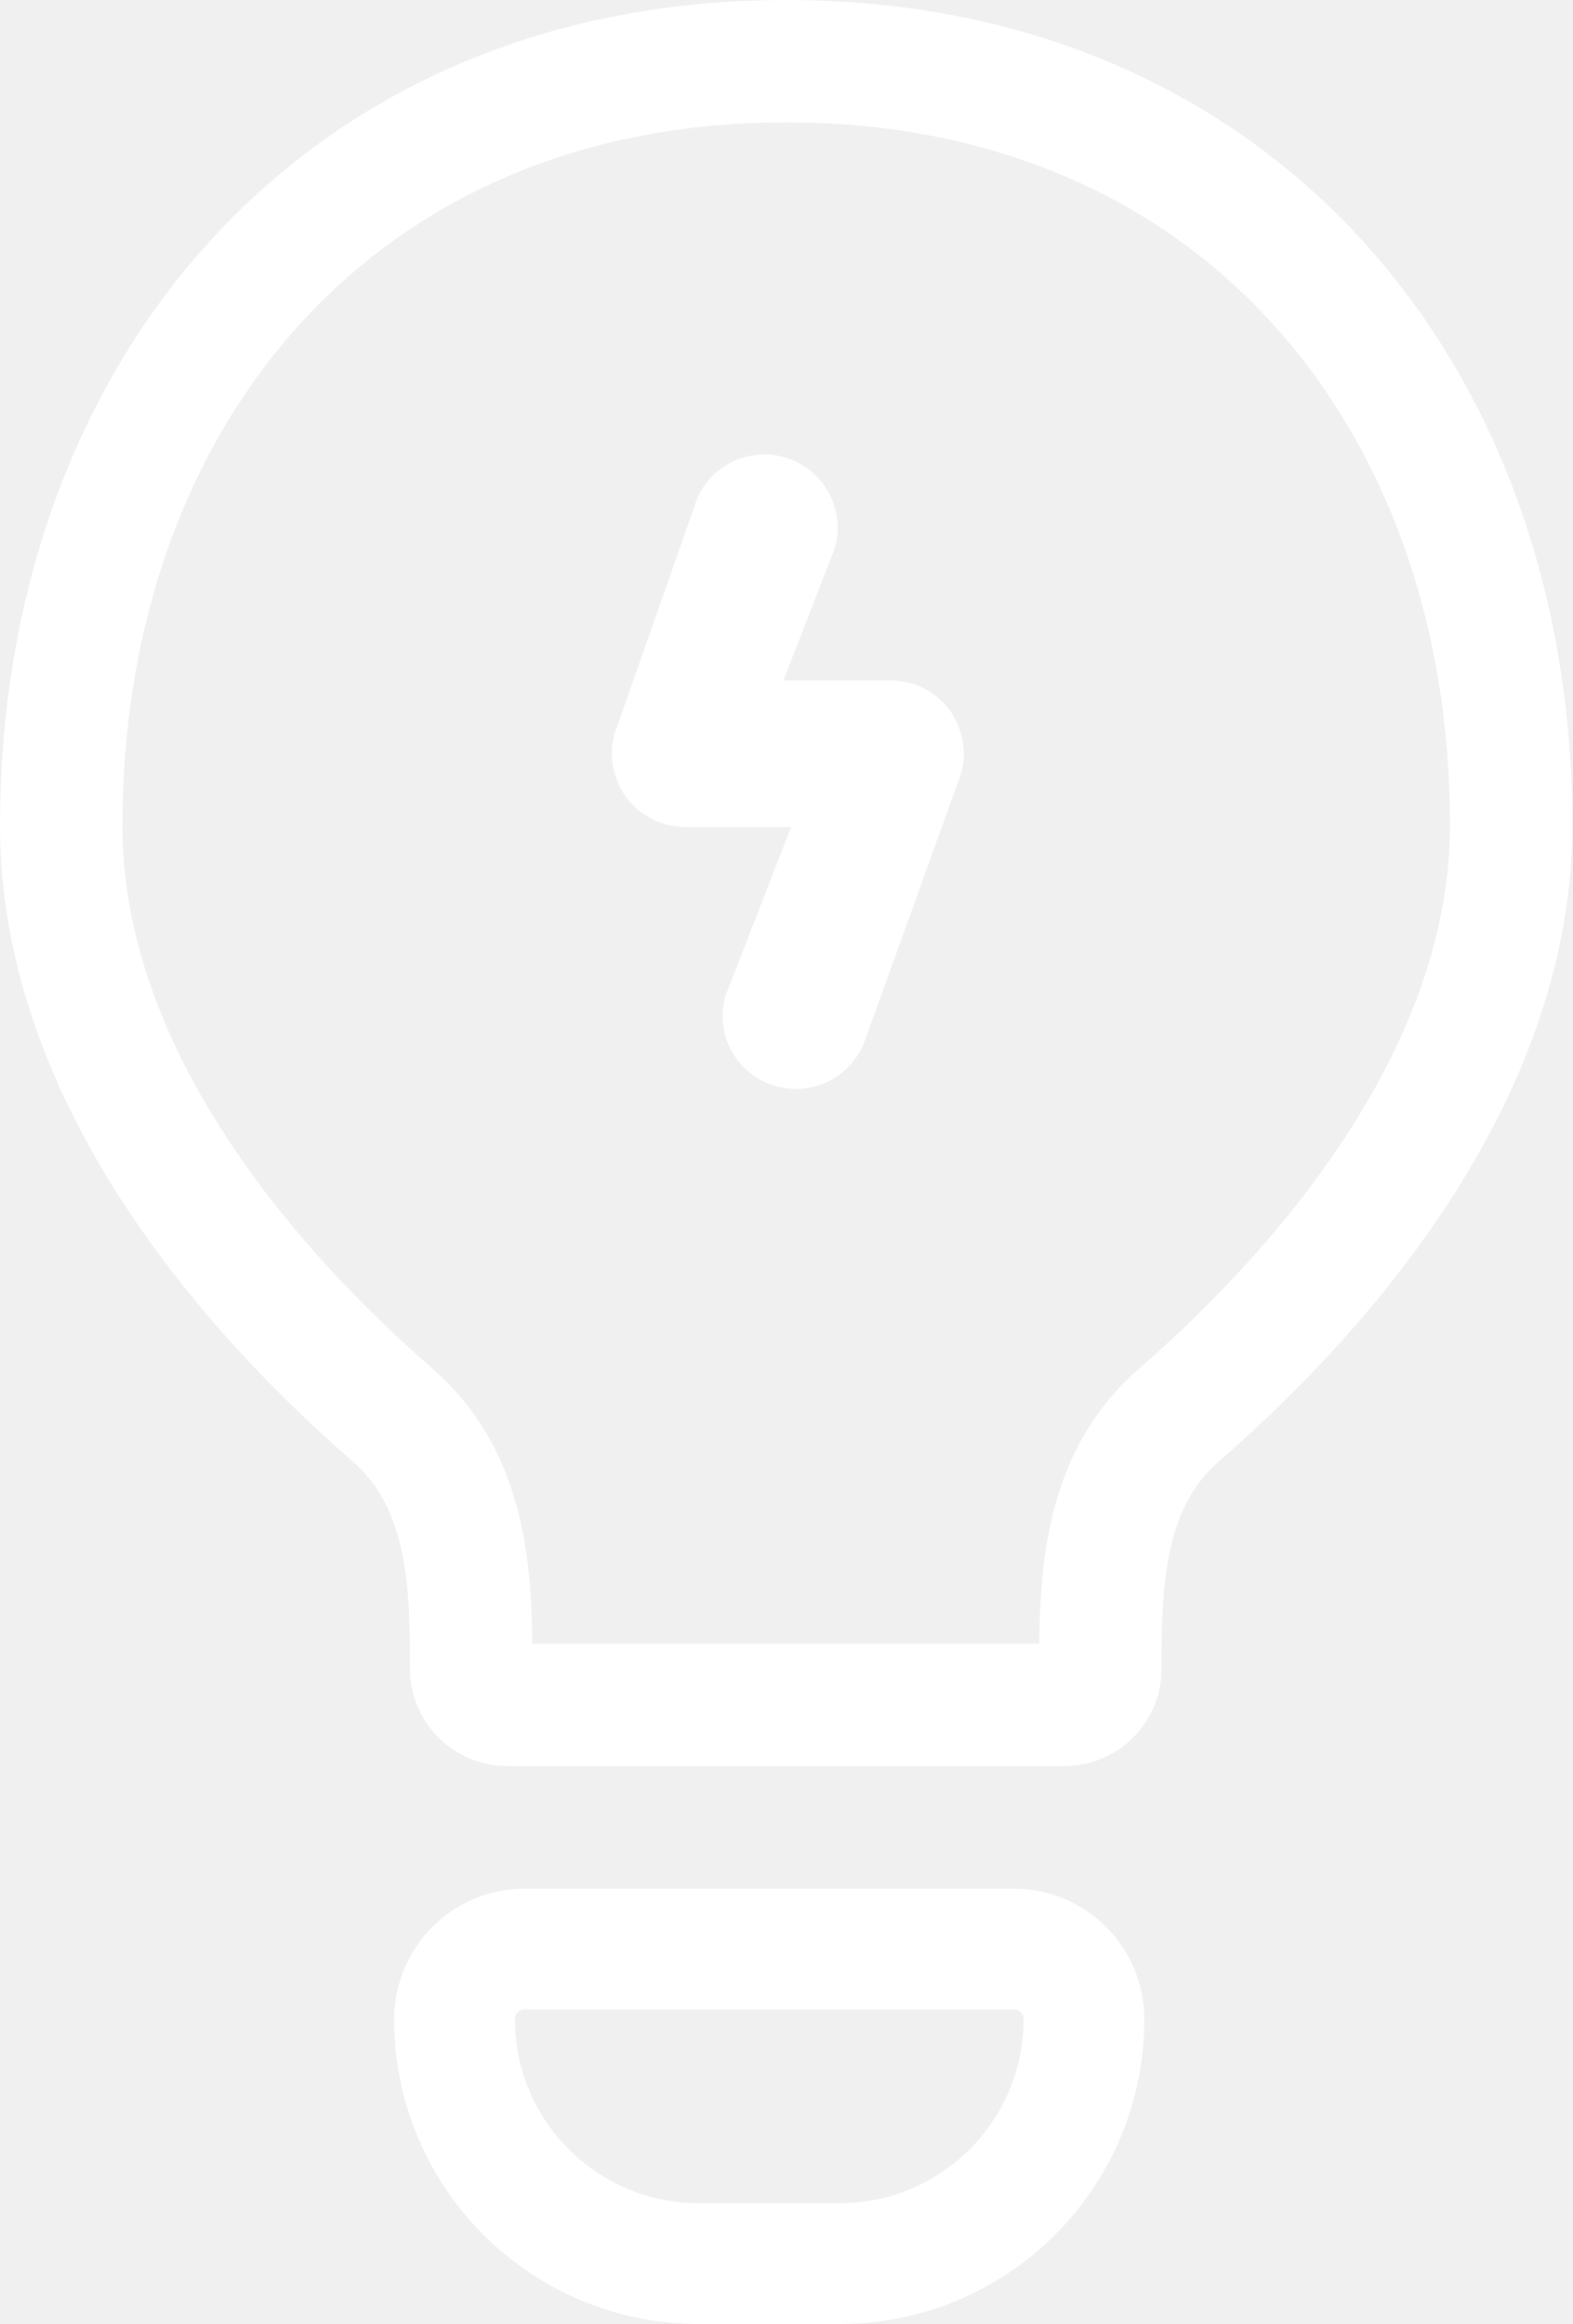
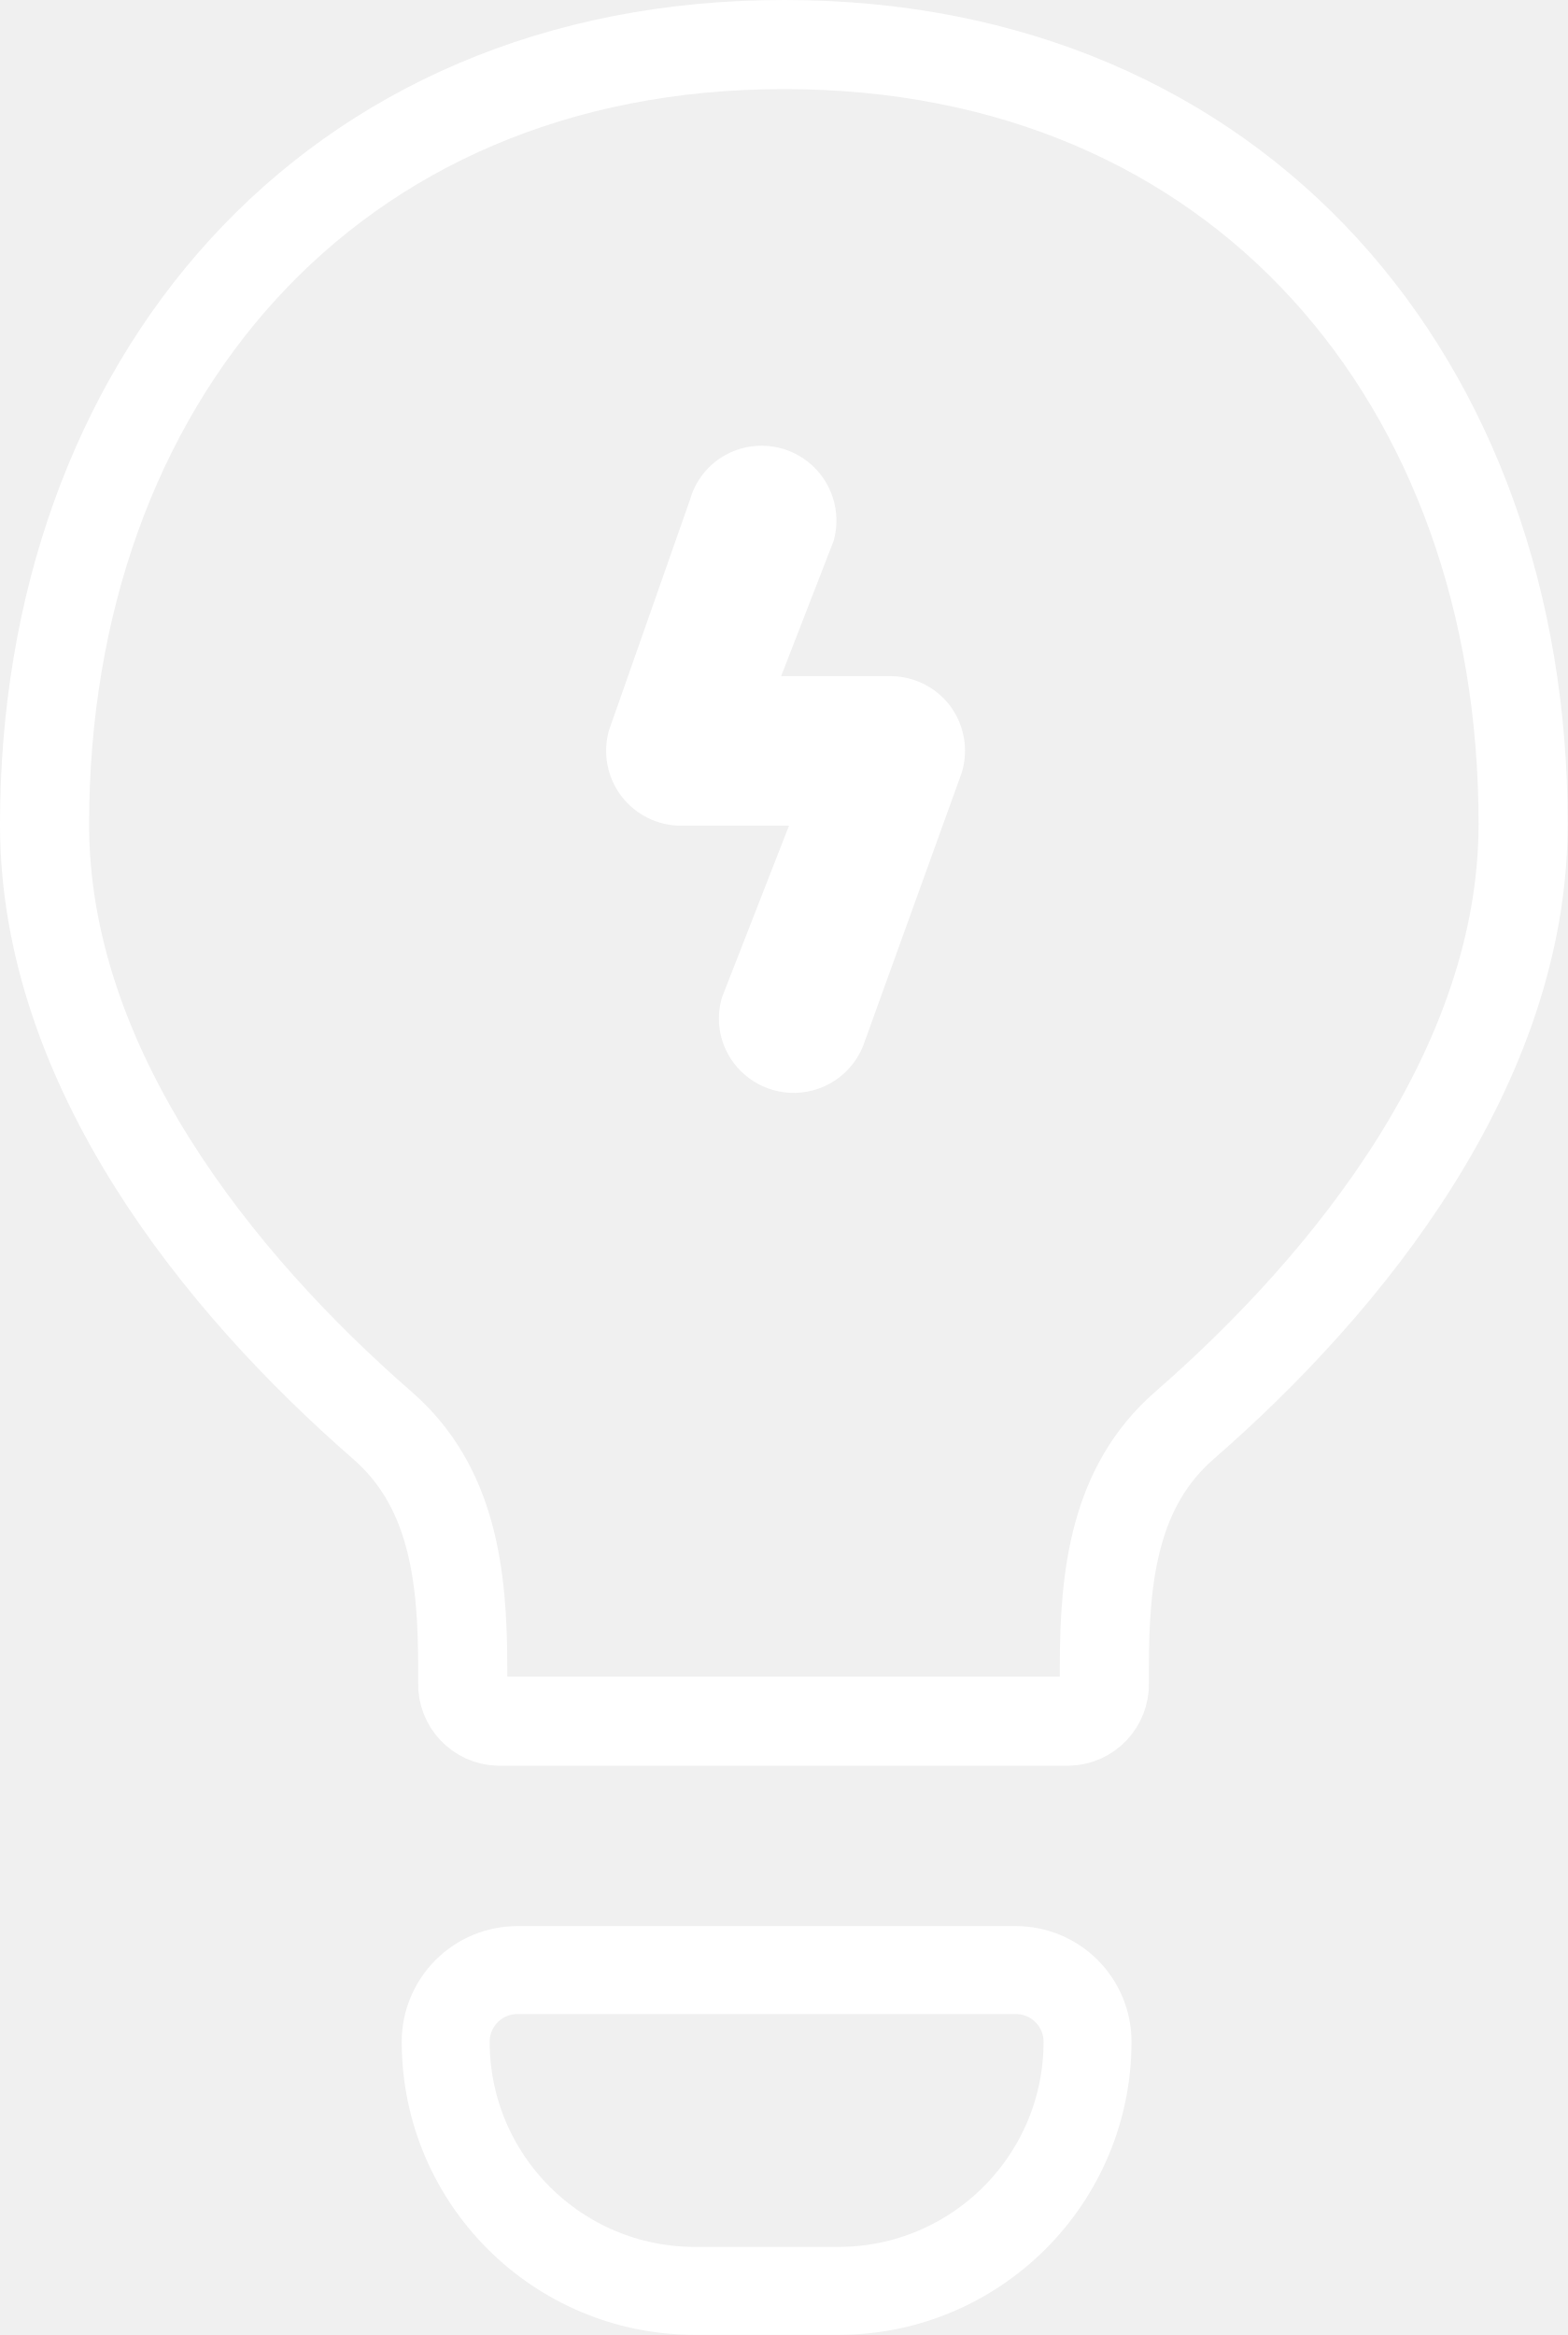
- <svg xmlns="http://www.w3.org/2000/svg" width="25.701" height="37.987" viewBox="0 0 25.701 37.987">
+ <svg xmlns="http://www.w3.org/2000/svg" width="35.19" height="52.405" viewBox="0 0 35.19 52.405">
  <g id="light" transform="translate(2321 -4557)">
-     <path id="Fill_320" data-name="Fill 320" d="M6.5,5.06a1.2,1.2,0,0,0-.96-.485H3.785l.842-2.168A1.2,1.2,0,0,0,2.892,1.031a1.181,1.181,0,0,0-.566.712l-1.3,3.7A1.2,1.2,0,0,0,2.177,6.971H3.911L2.843,9.714a1.18,1.18,0,0,0,.091.912,1.2,1.2,0,0,0,2.2-.216L6.682,6.116A1.207,1.207,0,0,0,6.5,5.06Z" transform="translate(-2311.98 4563.547)" fill="#fff" fill-rule="evenodd" />
-     <path id="Stroke_318" data-name="Stroke 318" d="M12.85,1C5.539.995,1,6.439,1,13.5c0,3.882,2.785,7.339,5.417,9.63C7.535,24.105,7.7,25.518,7.7,27v.261a.592.592,0,0,0,.575.607h9.136a.592.592,0,0,0,.575-.607V27c0-1.485.167-2.9,1.286-3.873,2.632-2.291,5.427-5.759,5.427-9.639C24.7,6.428,20.164.995,12.85,1Z" transform="translate(-2321 4557)" fill="none" stroke="#fff" stroke-width="2" fill-rule="evenodd" />
-     <path id="Stroke_319" data-name="Stroke 319" d="M7.507,7.043h-2.3A3.994,3.994,0,0,1,1.213,3.049,1.149,1.149,0,0,1,2.364,1.9h7.986A1.149,1.149,0,0,1,11.5,3.049,3.994,3.994,0,0,1,7.507,7.043Z" transform="translate(-2314.784 4586.957)" fill="none" stroke="#fff" stroke-width="1.974" fill-rule="evenodd" />
+     <path id="Fill_320" data-name="Fill 320" d="M8.711,6.733a1.681,1.681,0,0,0-1.344-.679H4.908L6.087,3.018a1.681,1.681,0,0,0-2.43-1.927,1.654,1.654,0,0,0-.793,1L1.044,7.27A1.681,1.681,0,0,0,2.656,9.41H5.085l-1.5,3.842a1.653,1.653,0,0,0,.127,1.277,1.681,1.681,0,0,0,3.081-.3L8.965,8.212A1.69,1.69,0,0,0,8.711,6.733Z" transform="translate(-2308.375 4566.121)" fill="#fff" fill-rule="evenodd" />
+     <path id="Stroke_318" data-name="Stroke 318" d="M17.6,1C7.357.993,1,8.617,1,18.506c0,5.437,3.9,10.278,7.586,13.487,1.566,1.365,1.8,3.344,1.8,5.42v.366a.829.829,0,0,0,.805.85H23.983a.829.829,0,0,0,.805-.85v-.366c0-2.08.234-4.061,1.8-5.424,3.686-3.209,7.6-8.065,7.6-13.5C34.192,8.6,27.839.993,17.6,1Z" transform="translate(-2321 4557)" fill="none" stroke="#fff" stroke-width="2" fill-rule="evenodd" />
+     <path id="Stroke_319" data-name="Stroke 319" d="M10.028,9.1H6.807A5.594,5.594,0,0,1,1.213,3.509,1.609,1.609,0,0,1,2.825,1.9H14.009A1.609,1.609,0,0,1,15.62,3.509,5.594,5.594,0,0,1,10.028,9.1Z" transform="translate(-2312.209 4599.315)" fill="none" stroke="#fff" stroke-width="1.974" fill-rule="evenodd" />
  </g>
</svg>
